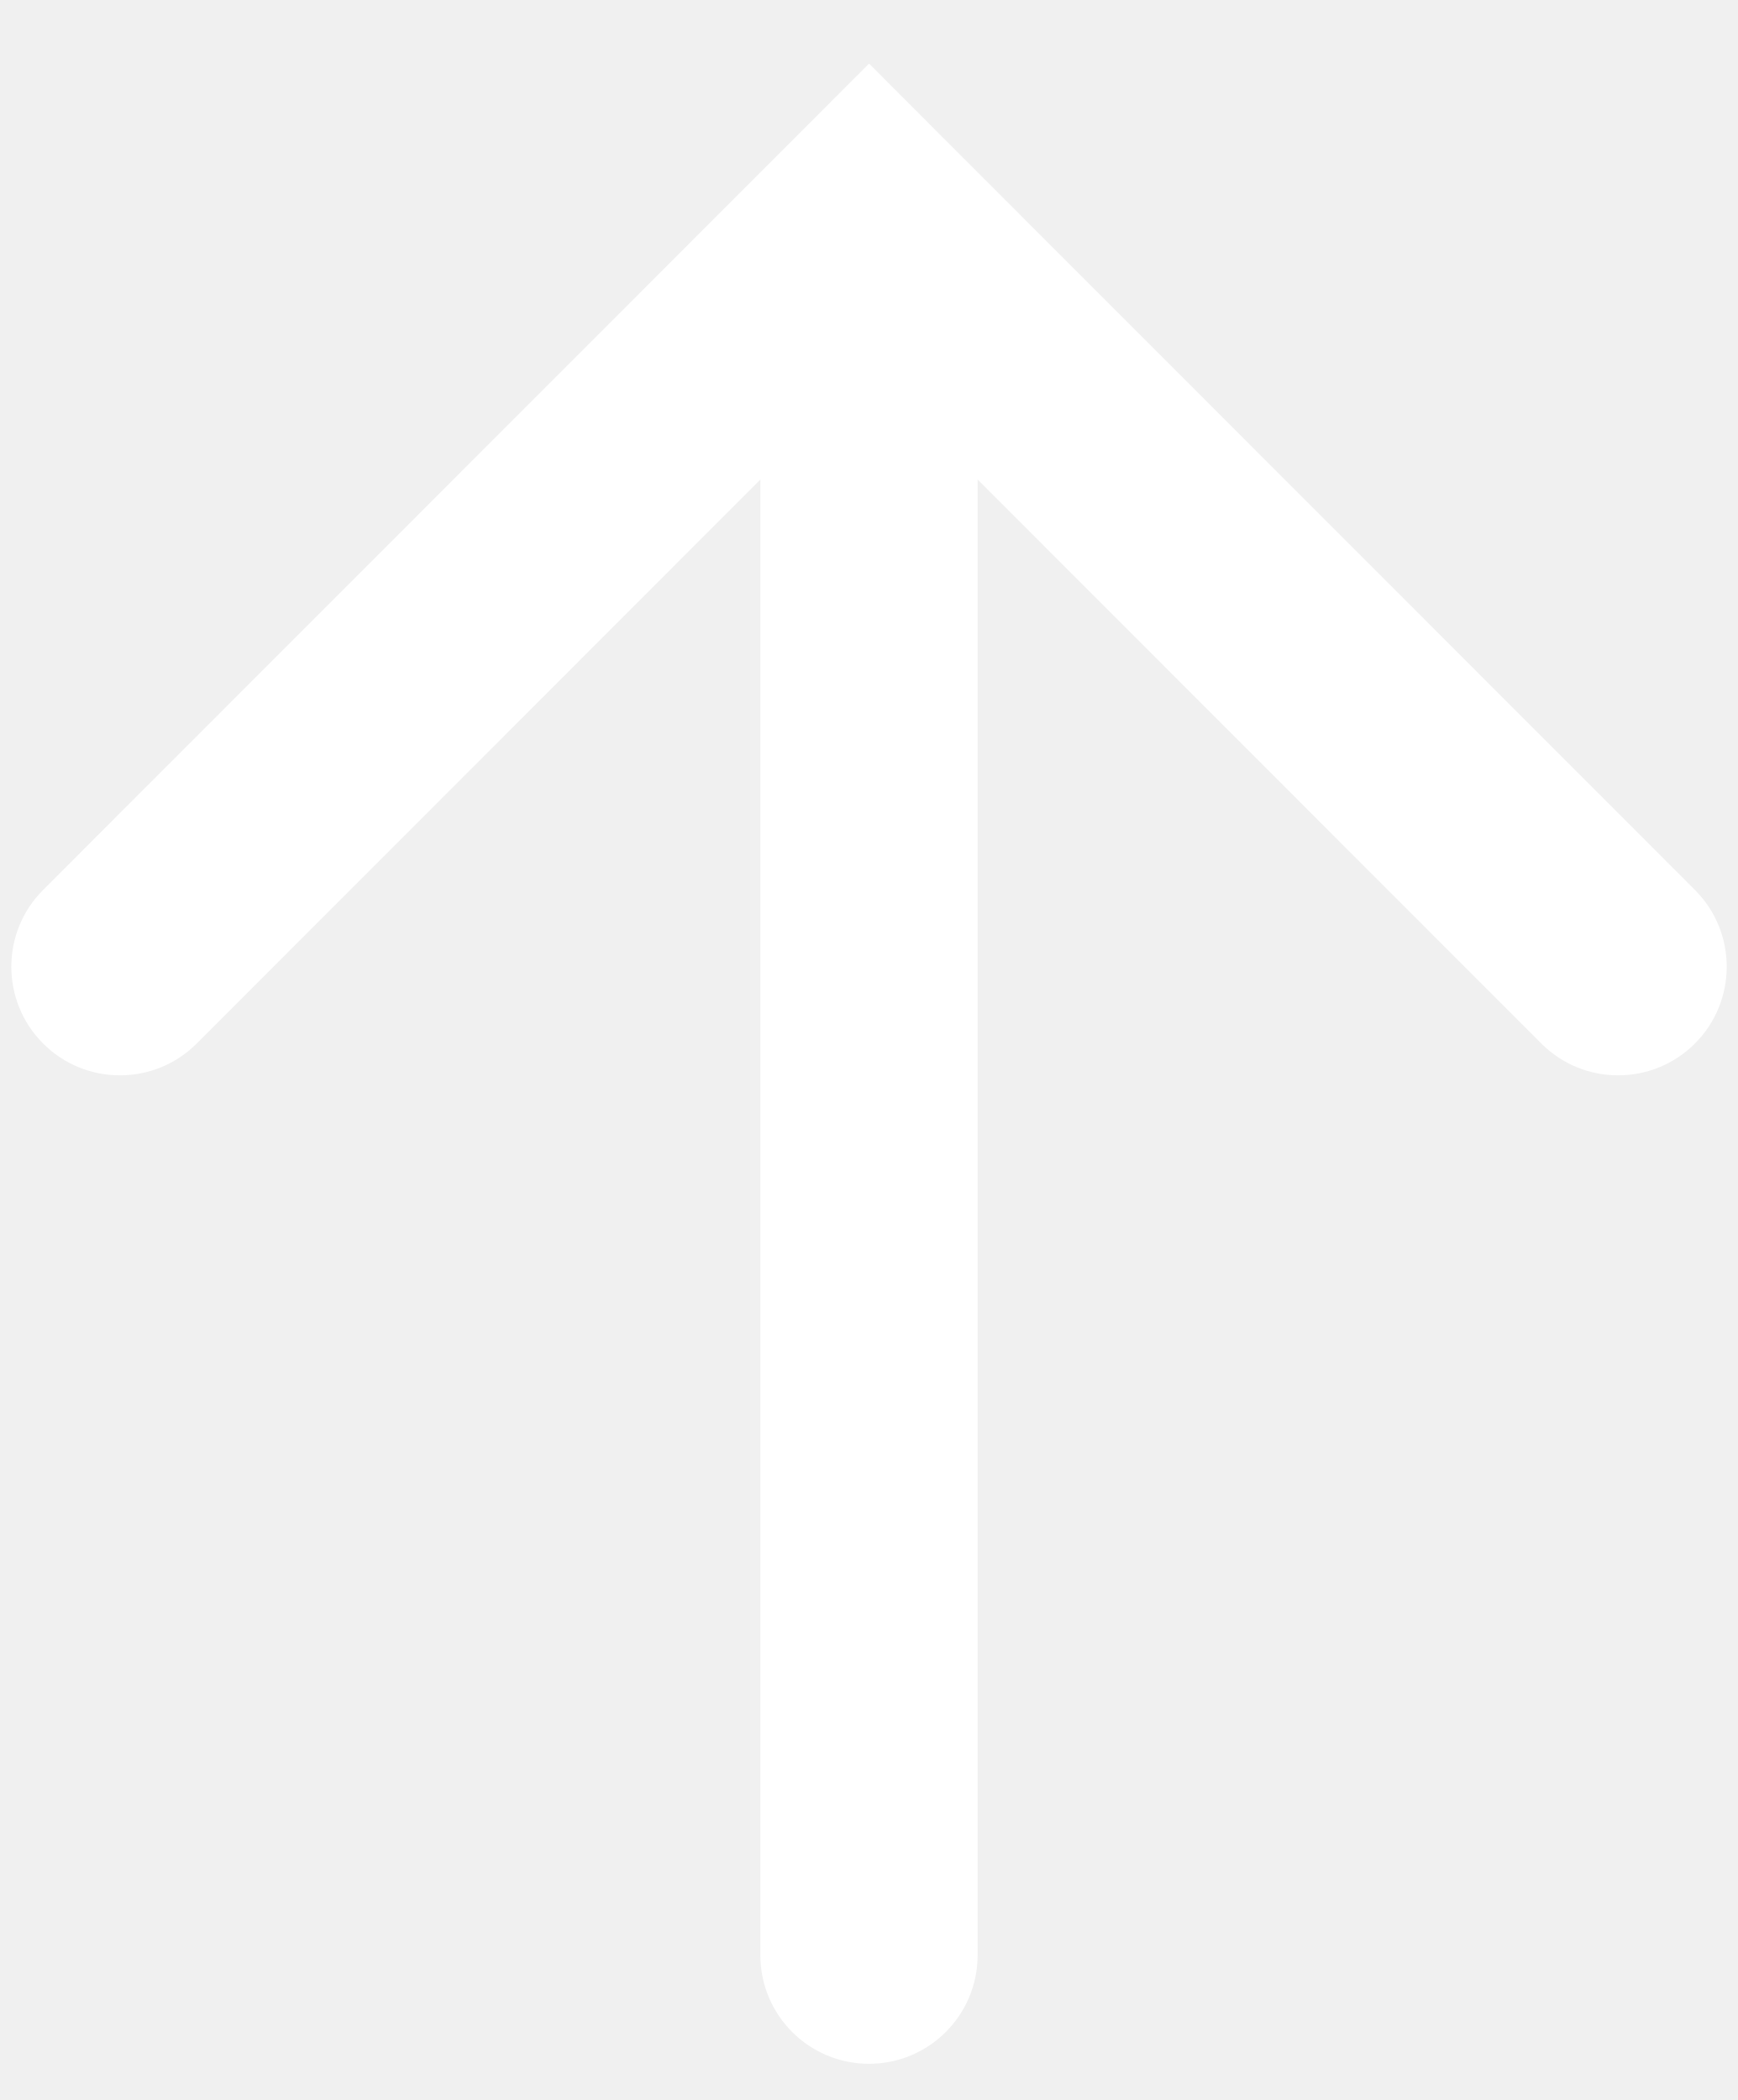
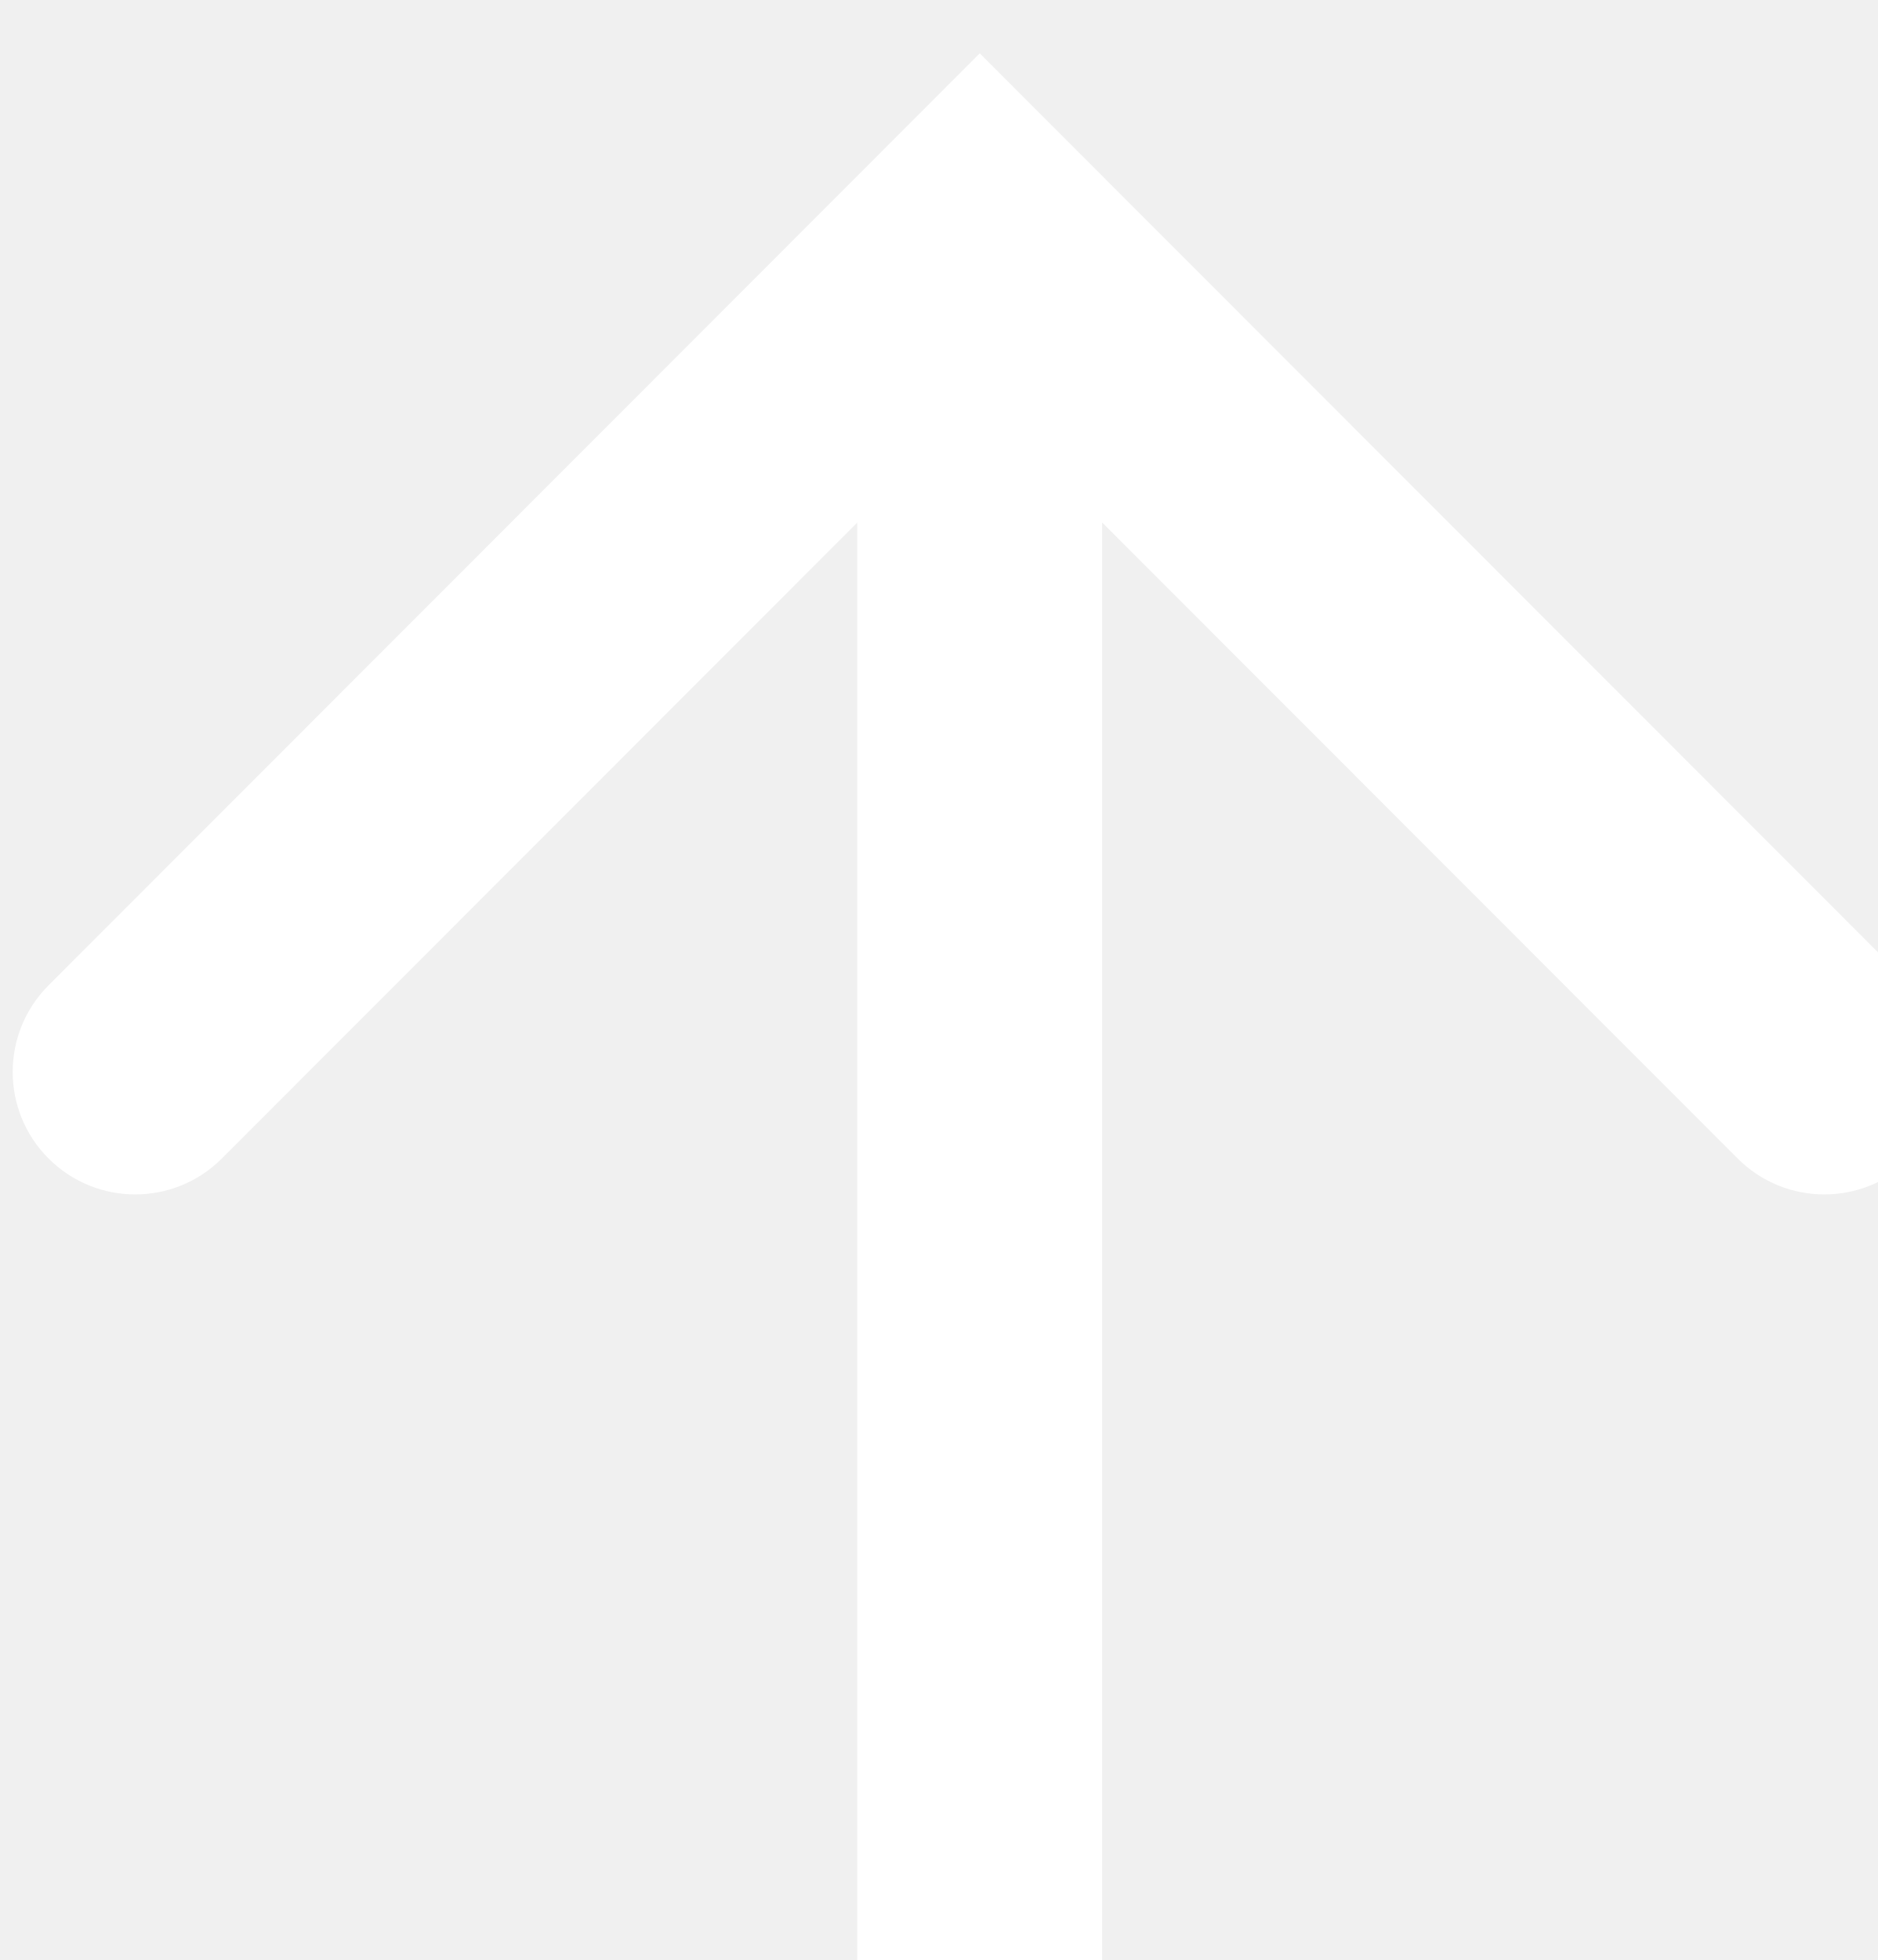
- <svg xmlns="http://www.w3.org/2000/svg" width="24" height="29" viewBox="0 0 24 29" fill="none">
-   <path d="M2.717 14.41C2.132 14.996 1.182 14.997 0.596 14.411C0.01 13.825 0.01 12.876 0.595 12.29L2.717 14.41ZM12.001 3L10.94 1.94L12.001 0.878L13.061 1.94L12.001 3ZM23.406 12.29C23.991 12.876 23.991 13.825 23.405 14.411C22.819 14.997 21.869 14.996 21.284 14.41L23.406 12.29ZM0.595 12.29L10.94 1.94L13.061 4.06L2.717 14.41L0.595 12.29ZM13.061 1.94L23.406 12.29L21.284 14.41L10.94 4.06L13.061 1.94Z" fill="white" />
-   <path d="M10.5 3.252C10.5 2.424 11.172 1.752 12 1.752C12.828 1.752 13.5 2.424 13.5 3.252H10.5ZM13.5 27C13.5 27.829 12.828 28.5 12 28.5C11.172 28.5 10.5 27.829 10.5 27H13.5ZM13.5 3.252L13.5 27H10.5L10.5 3.252H13.5Z" fill="white" />
+ <svg xmlns="http://www.w3.org/2000/svg" width="23" height="24" viewBox="0 0 23 24" fill="none">
+   <path d="M2.717 14.186C2.131 14.772 1.181 14.772 0.595 14.186C0.009 13.601 0.009 12.651 0.595 12.065L2.717 14.186ZM12 2.775L10.939 1.715L12 0.653L13.061 1.715L12 2.775ZM23.405 12.065C23.991 12.651 23.991 13.601 23.405 14.186C22.819 14.772 21.869 14.772 21.283 14.186L23.405 12.065ZM0.595 12.065L10.939 1.715L13.061 3.836L2.717 14.186L0.595 12.065ZM13.061 1.715L23.405 12.065L21.283 14.186L10.939 3.836L13.061 1.715Z" fill="#FFFFFF" />
+   <path d="M10.499 3.027C10.499 2.199 11.171 1.527 11.999 1.527C12.828 1.527 13.499 2.199 13.499 3.027H10.499ZM13.499 26.776C13.499 27.604 12.828 28.276 11.999 28.276C11.171 28.276 10.499 27.604 10.499 26.776H13.499ZM13.499 3.027L13.499 26.776H10.499L10.499 3.027H13.499Z" fill="#FFFFFF" />
</svg>
